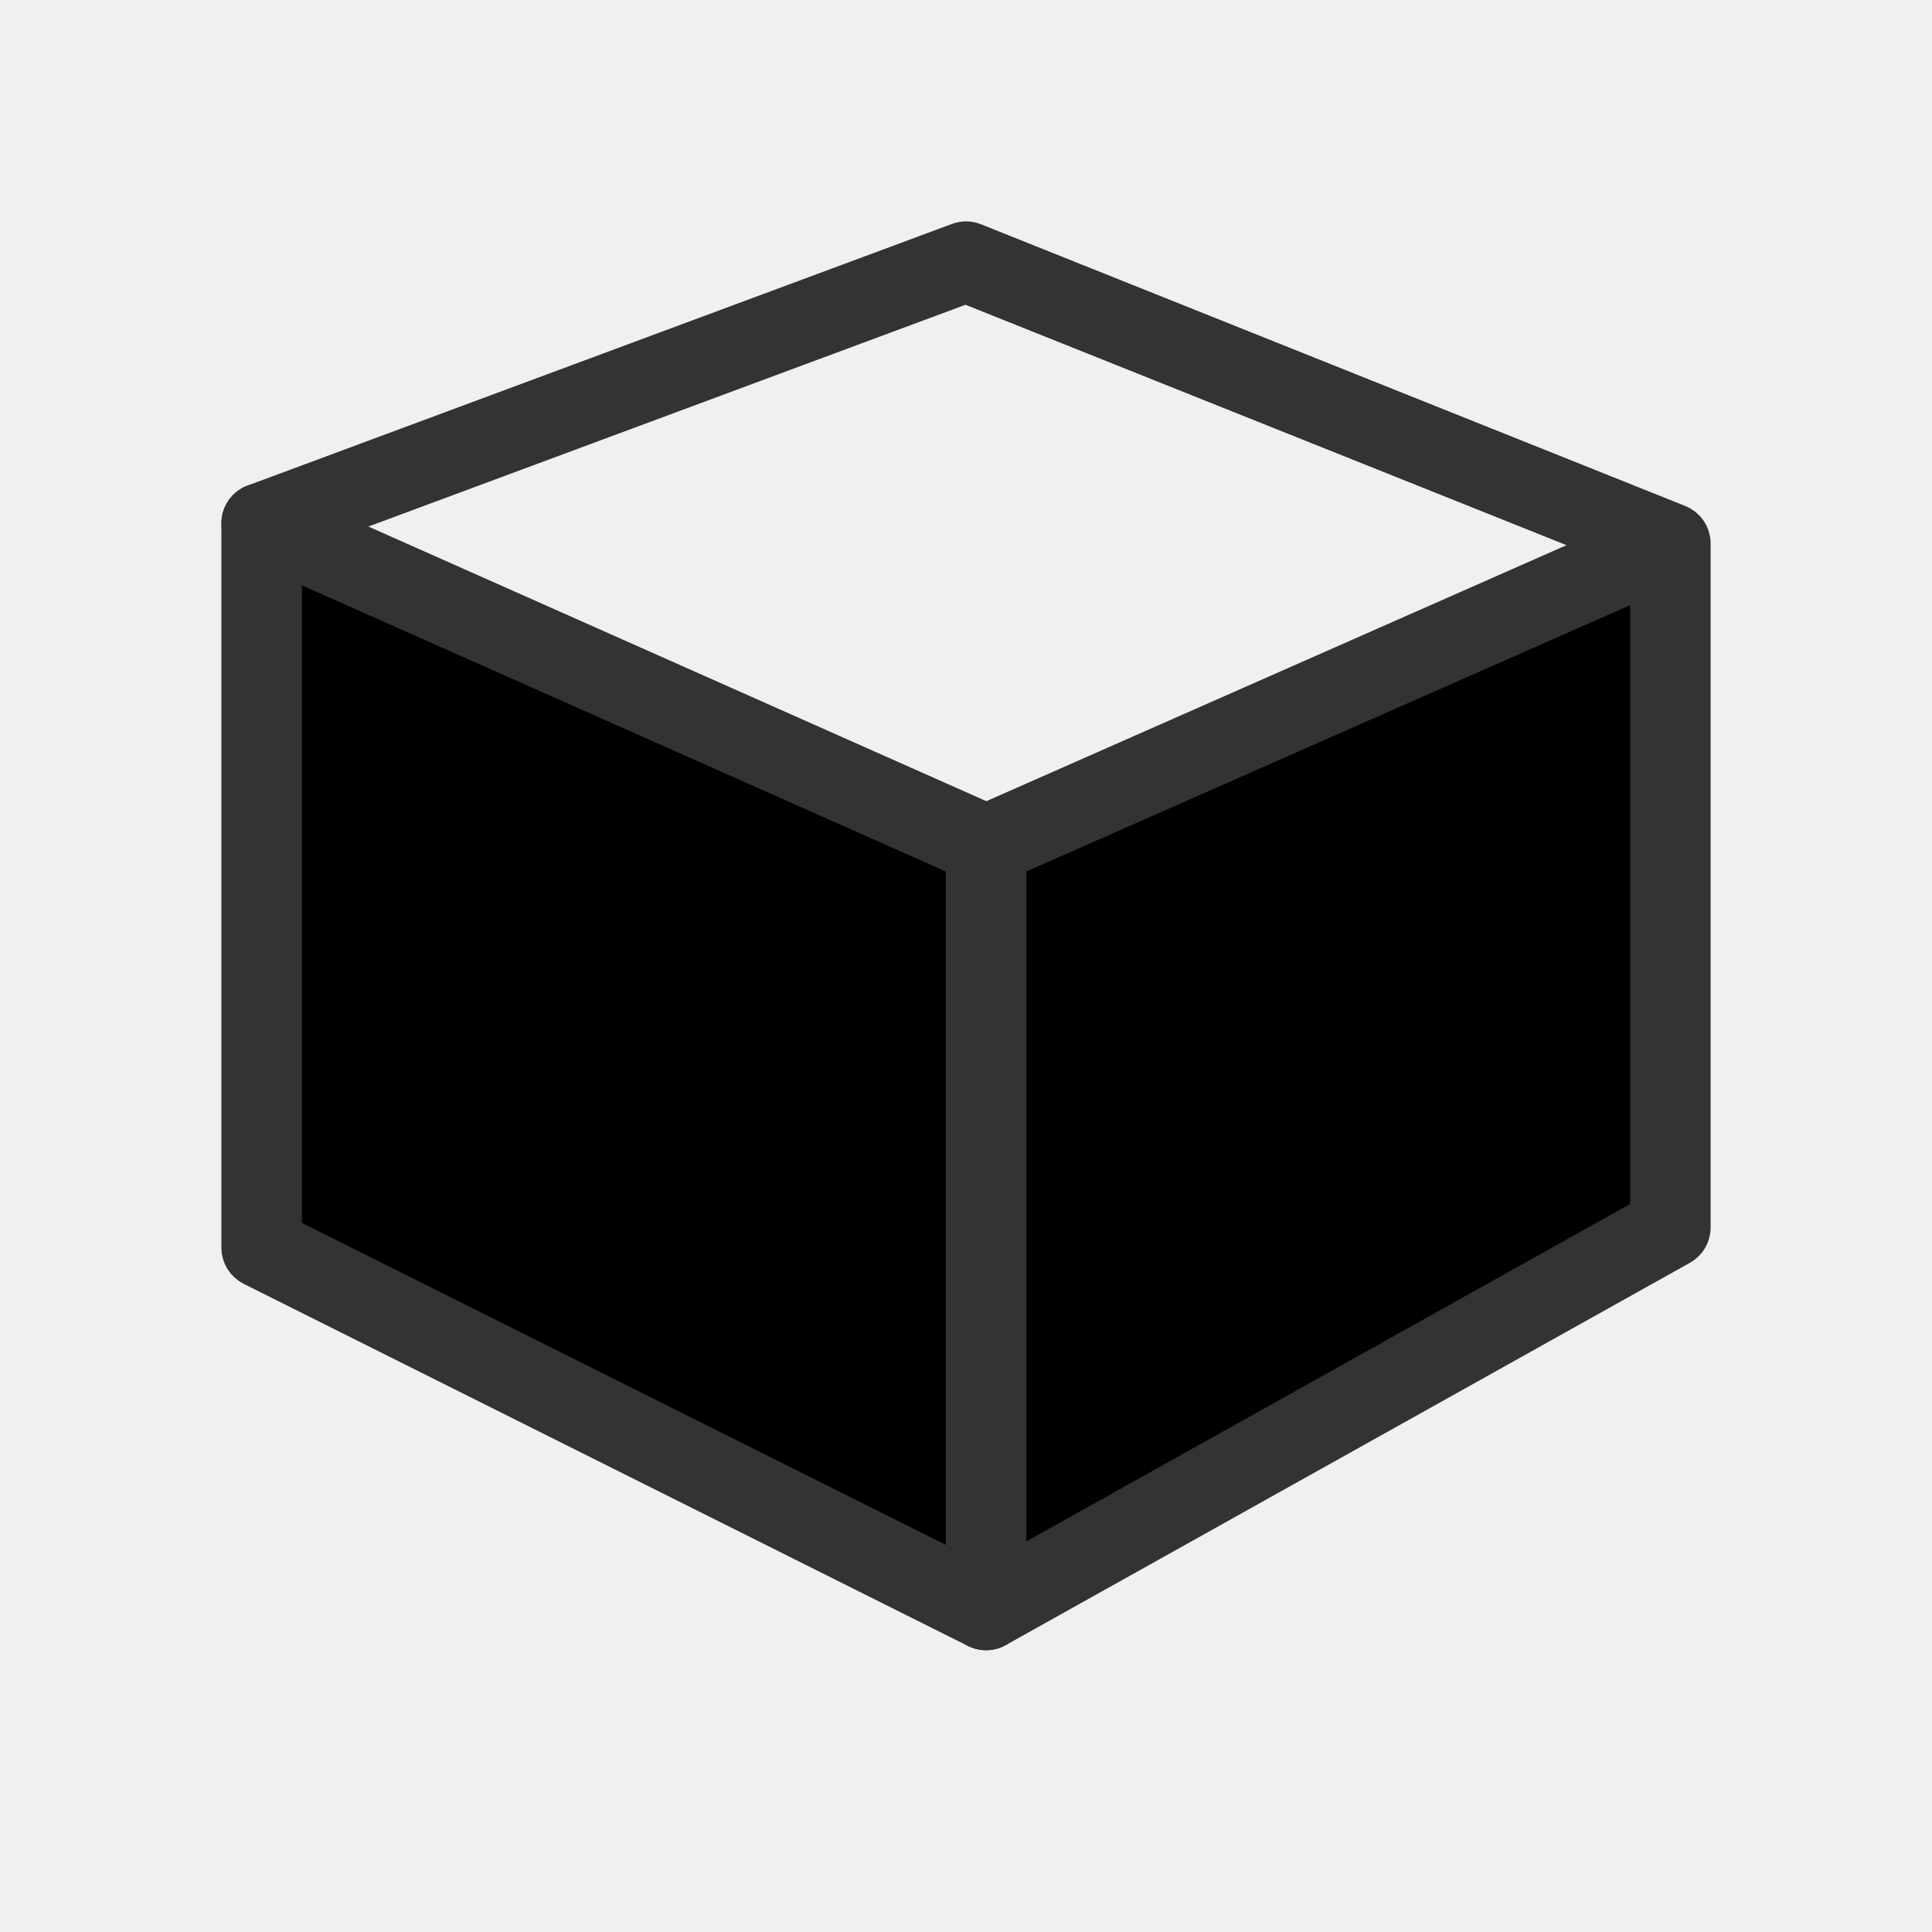
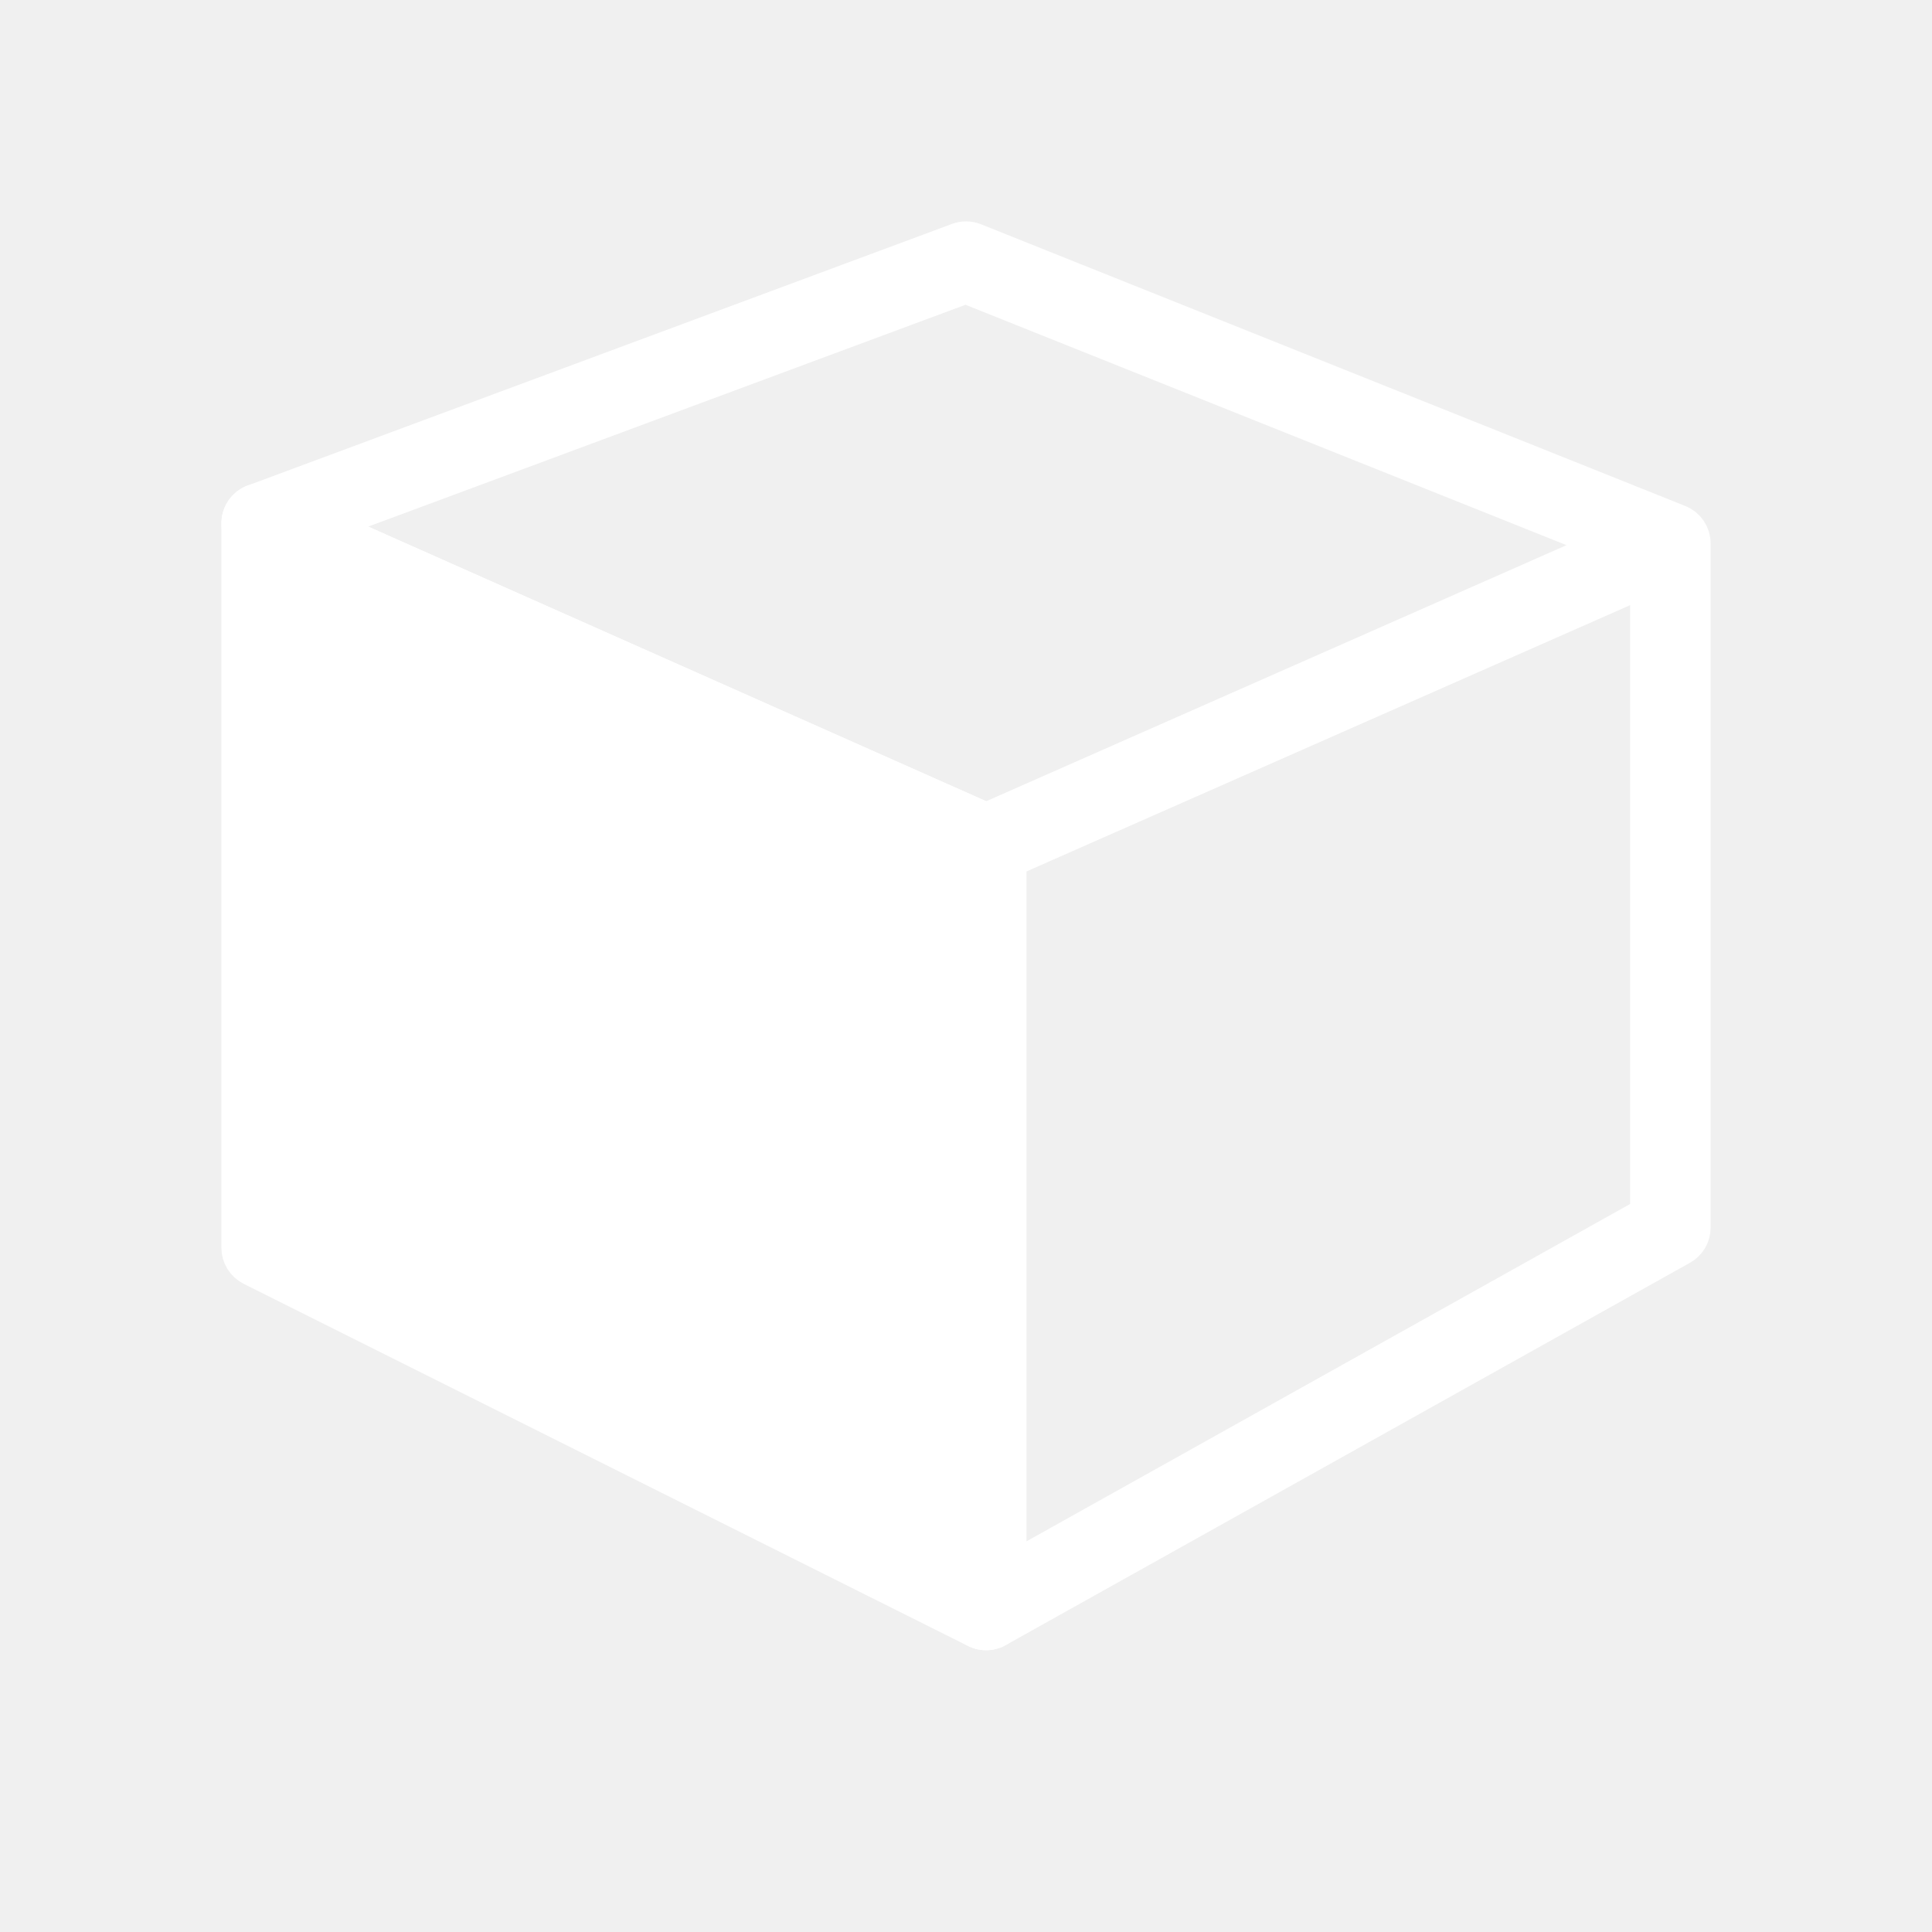
<svg xmlns="http://www.w3.org/2000/svg" width="24" height="24" viewBox="0 0 24 24" fill="none">
-   <path d="M3.25 15.5V6.5L12.25 10.5V20L3.25 15.5Z" fill="currentColor" />
-   <path fill-rule="evenodd" clip-rule="evenodd" d="M3.114 6.29C3.185 6.244 3.274 6.237 3.352 6.272L12.351 10.271C12.442 10.312 12.5 10.401 12.5 10.5V20C12.5 20.087 12.455 20.167 12.381 20.213C12.308 20.258 12.216 20.262 12.138 20.224L3.138 15.724C3.054 15.681 3 15.595 3 15.5V6.5C3 6.415 3.043 6.336 3.114 6.29ZM3.5 6.885V15.345L12 19.596V10.662L3.5 6.885Z" fill="#333333" stroke="#333333" stroke-width="0.5" stroke-linejoin="round" />
-   <path d="M12 20V10.5L20.5 7V15.5L12 20Z" fill="currentColor" />
-   <path fill-rule="evenodd" clip-rule="evenodd" d="M11.913 3.016C11.971 2.994 12.035 2.995 12.093 3.018L20.843 6.518C20.938 6.556 21 6.648 21 6.75V15.25C21 15.341 20.951 15.424 20.872 15.468L12.372 20.218C12.294 20.262 12.2 20.261 12.123 20.216C12.047 20.171 12 20.089 12 20V10.662L3.148 6.728C3.056 6.687 2.997 6.594 3 6.492C3.003 6.391 3.068 6.301 3.163 6.266L11.913 3.016ZM12.5 10.663V19.574L20.5 15.103V7.134L12.5 10.663ZM20.105 6.761L11.997 3.518L3.912 6.521L12.25 10.227L20.105 6.761Z" fill="#333333" stroke="#333333" stroke-width="0.5" stroke-linejoin="round" />
+   <path d="M3.25 15.5V6.5L12.25 10.5V20L3.25 15.5Z" fill="white" />
+   <path fill-rule="evenodd" clip-rule="evenodd" d="M3.114 6.29C3.185 6.244 3.274 6.237 3.352 6.272L12.351 10.271C12.442 10.312 12.5 10.401 12.5 10.5V20C12.5 20.087 12.455 20.167 12.381 20.213C12.308 20.258 12.216 20.262 12.138 20.224L3.138 15.724C3.054 15.681 3 15.595 3 15.5V6.5C3 6.415 3.043 6.336 3.114 6.29ZM3.5 6.885V15.345L12 19.596V10.662L3.5 6.885Z" fill="white" stroke="white" stroke-width="0.5" stroke-linejoin="round" />
+   <path fill-rule="evenodd" clip-rule="evenodd" d="M11.913 3.016C11.971 2.994 12.035 2.995 12.093 3.018L20.843 6.518C20.938 6.556 21 6.648 21 6.75V15.25C21 15.341 20.951 15.424 20.872 15.468L12.372 20.218C12.294 20.262 12.2 20.261 12.123 20.216C12.047 20.171 12 20.089 12 20V10.662L3.148 6.728C3.056 6.687 2.997 6.594 3 6.492C3.003 6.391 3.068 6.301 3.163 6.266L11.913 3.016ZM12.5 10.663V19.574L20.5 15.103V7.134L12.5 10.663ZM20.105 6.761L11.997 3.518L3.912 6.521L12.25 10.227L20.105 6.761Z" fill="white" stroke="white" stroke-width="0.5" stroke-linejoin="round" />
</svg>
